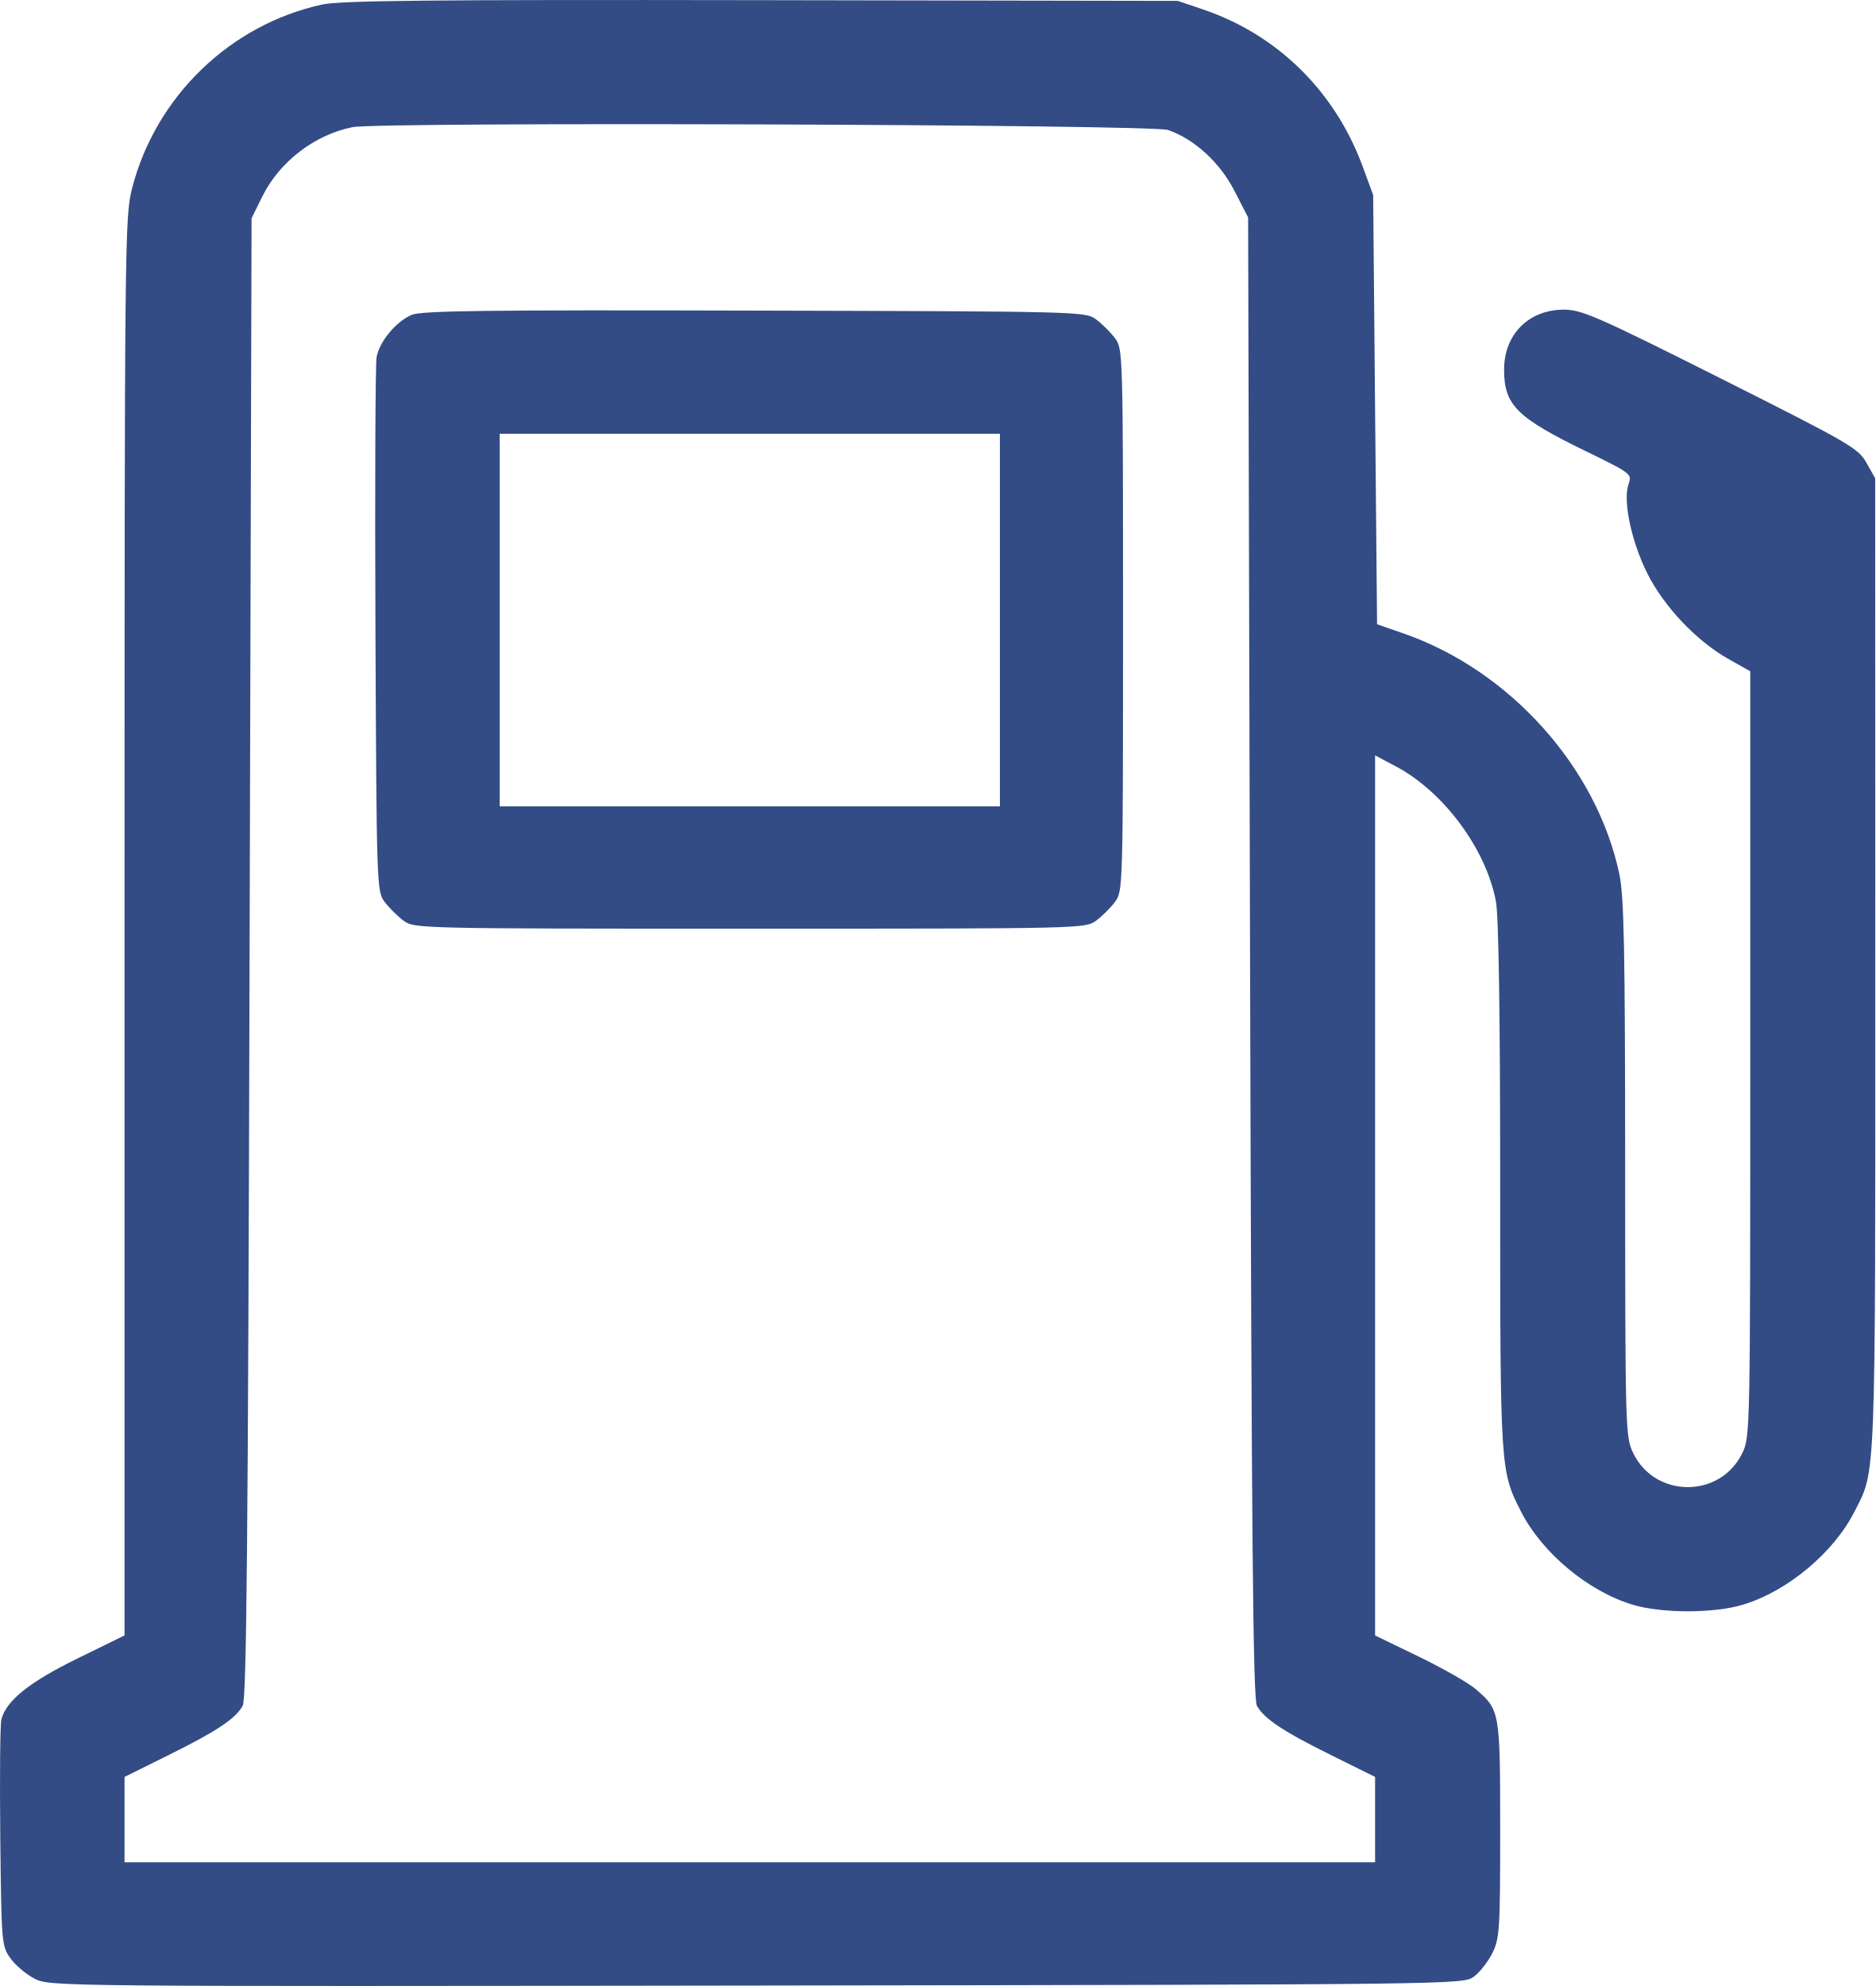
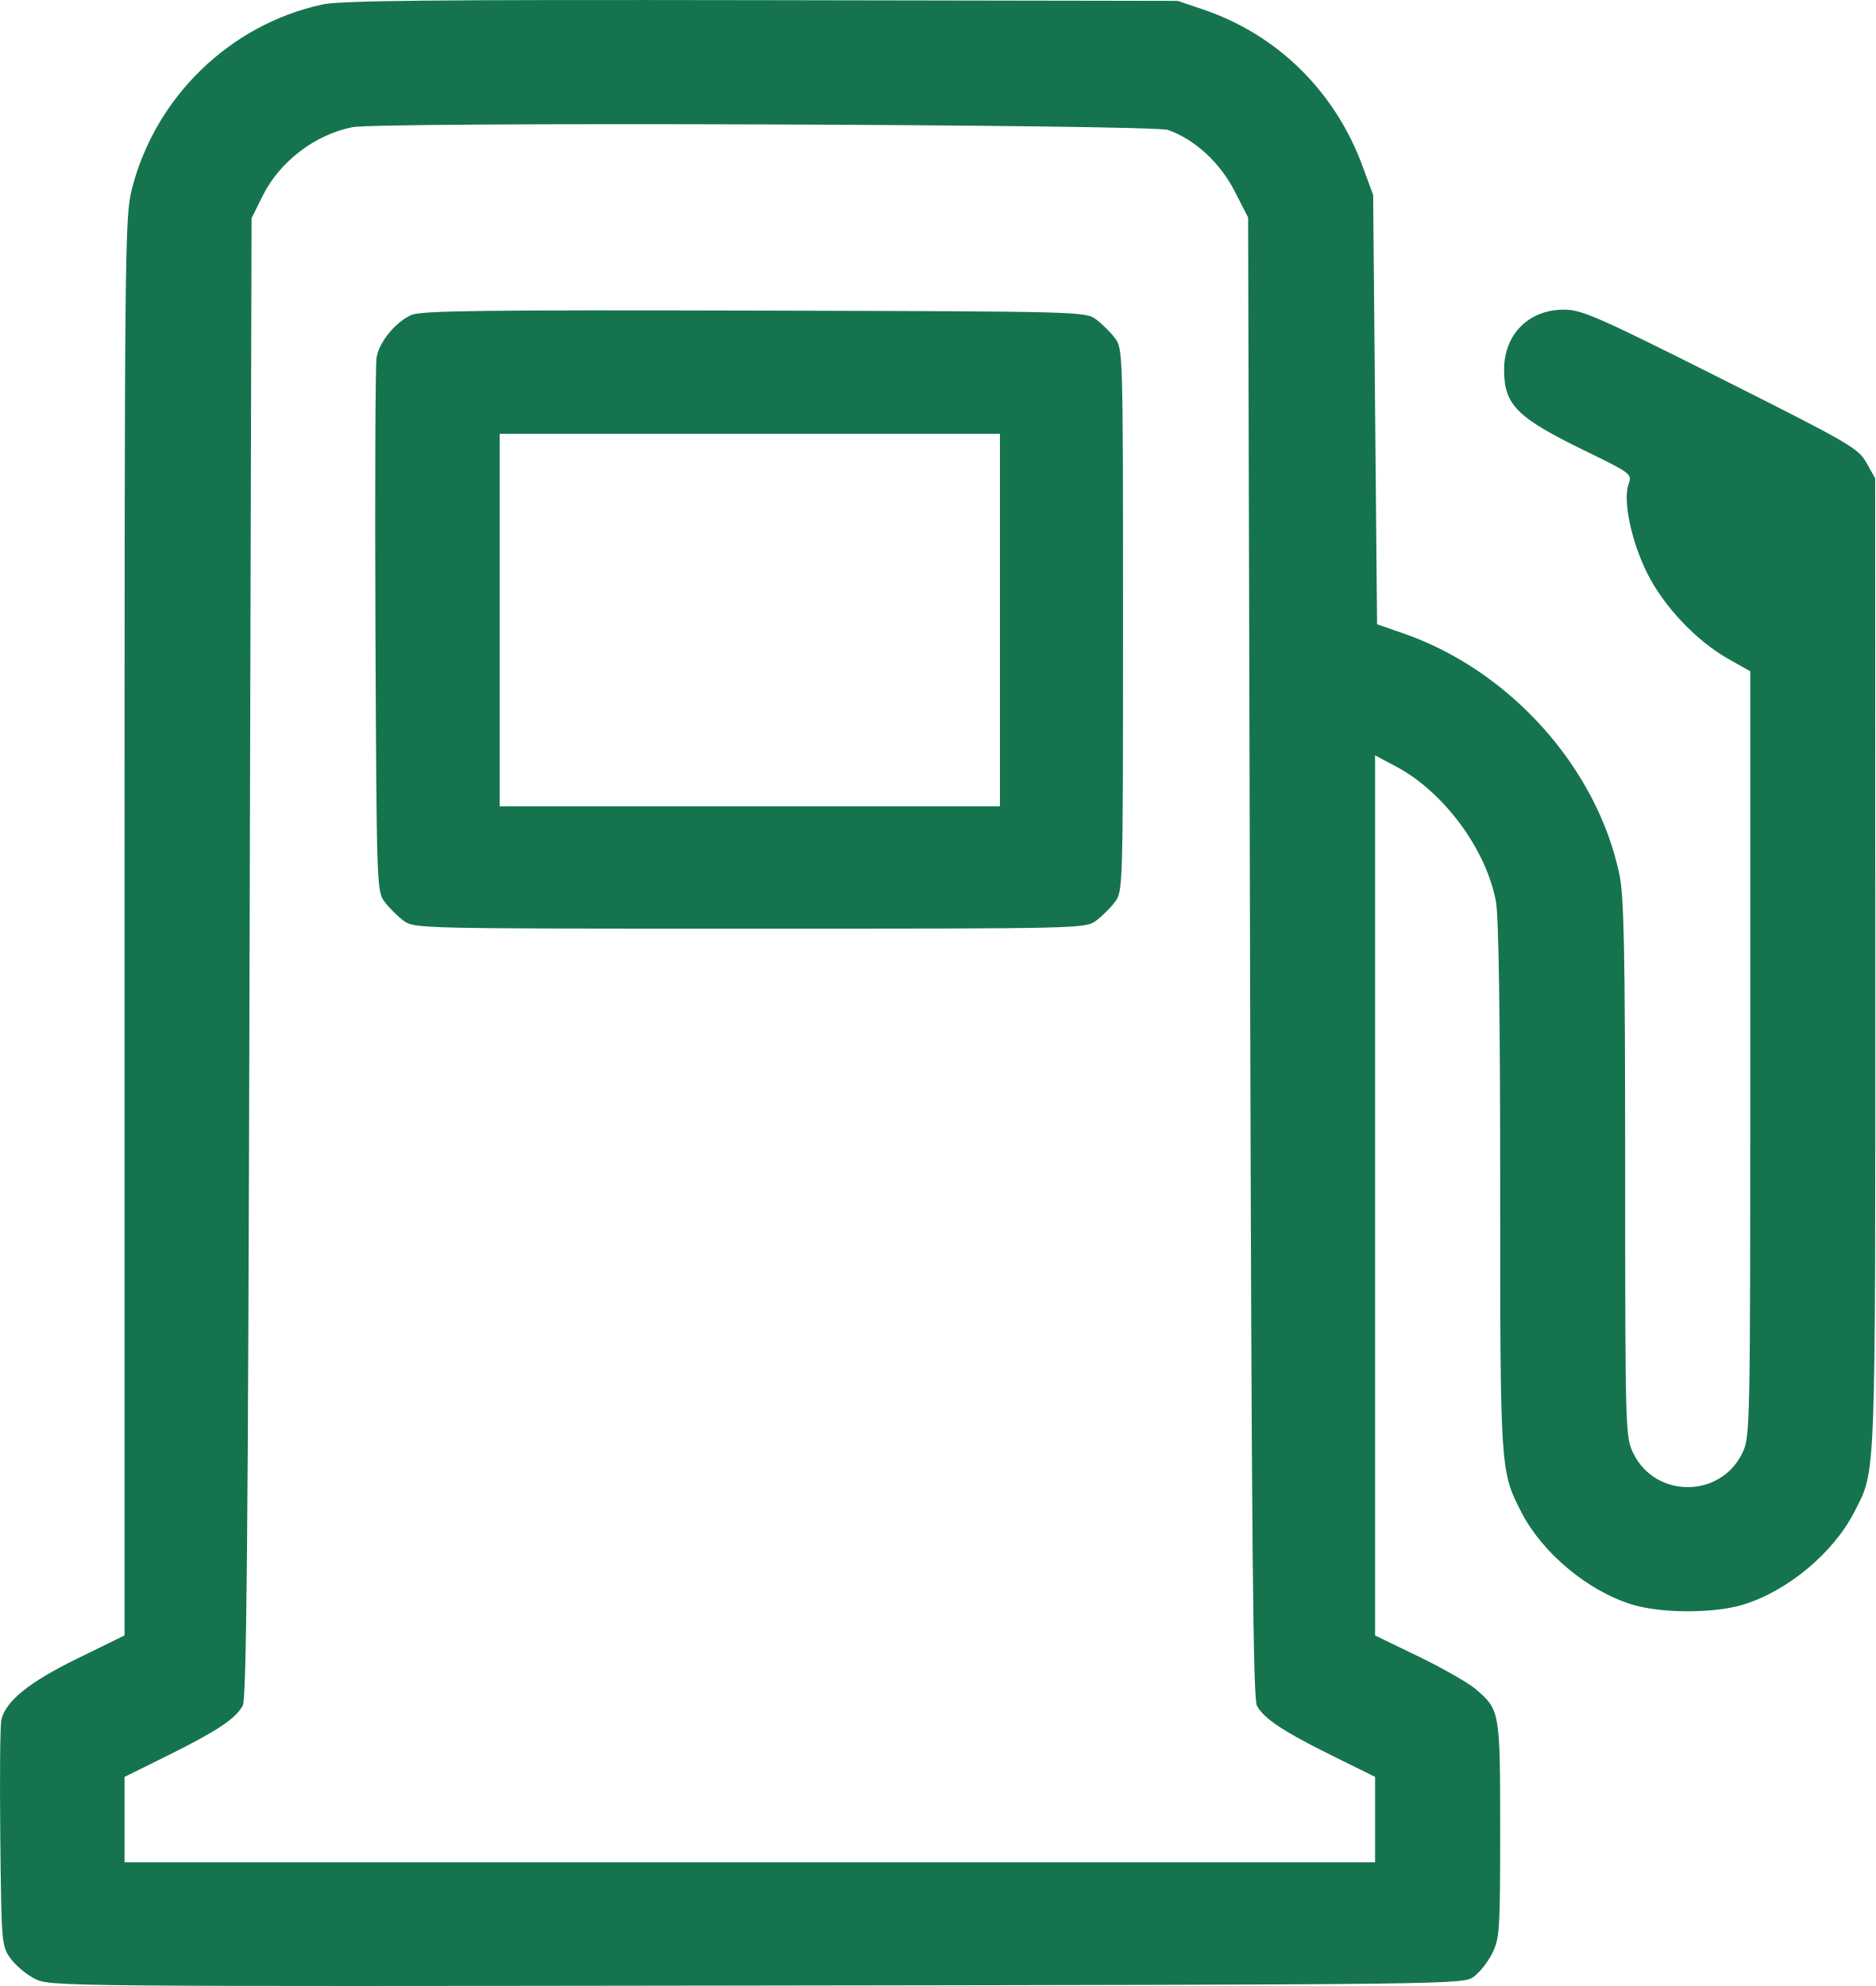
<svg xmlns="http://www.w3.org/2000/svg" width="34" height="36" viewBox="0 0 34 36" fill="none">
-   <path fill-rule="evenodd" clip-rule="evenodd" d="M5.836 0.083C4.169 0.449 2.823 1.751 2.395 3.412C2.262 3.928 2.258 4.325 2.258 16.794V29.645L1.401 30.065C0.533 30.49 0.11 30.829 0.025 31.169C0.002 31.258 -0.006 32.216 0.005 33.3C0.026 35.235 0.029 35.274 0.191 35.501C0.282 35.627 0.481 35.794 0.633 35.87C0.905 36.008 1.061 36.01 13.717 35.992C26.399 35.974 26.528 35.972 26.719 35.833C26.826 35.756 26.977 35.564 27.056 35.406C27.189 35.14 27.199 34.983 27.199 33.169C27.199 31.021 27.194 30.995 26.756 30.619C26.625 30.506 26.161 30.242 25.725 30.03L24.931 29.646V21.67V13.693L25.303 13.89C26.172 14.348 26.945 15.391 27.122 16.342C27.172 16.611 27.199 18.399 27.199 21.511C27.199 26.645 27.2 26.664 27.581 27.408C27.96 28.149 28.793 28.844 29.596 29.087C30.125 29.248 31.074 29.248 31.604 29.087C32.407 28.844 33.24 28.149 33.619 27.408C34.015 26.633 34.001 27.006 34 17.47L33.998 8.671L33.84 8.389C33.691 8.124 33.538 8.036 31.202 6.862C28.99 5.751 28.684 5.616 28.367 5.613C27.723 5.607 27.27 6.056 27.27 6.701C27.27 7.34 27.497 7.568 28.738 8.172C29.581 8.583 29.591 8.591 29.526 8.777C29.422 9.075 29.575 9.806 29.862 10.385C30.163 10.992 30.76 11.622 31.342 11.948L31.733 12.168V19.105C31.733 25.978 31.732 26.045 31.587 26.344C31.188 27.161 30.011 27.161 29.613 26.344C29.469 26.048 29.466 25.953 29.465 21.192C29.464 17.211 29.445 16.253 29.36 15.848C28.953 13.912 27.374 12.151 25.445 11.482L24.967 11.316L24.931 7.425L24.896 3.534L24.706 3.018C24.205 1.656 23.163 0.63 21.814 0.172L21.353 0.016L13.807 0.003C7.766 -0.007 6.176 0.009 5.836 0.083ZM21.176 2.356C21.657 2.523 22.115 2.943 22.381 3.459L22.629 3.942L22.664 17.354C22.692 27.979 22.718 30.799 22.789 30.922C22.926 31.16 23.262 31.383 24.134 31.815L24.931 32.21V32.984V33.757H13.595H2.258V32.984V32.21L3.055 31.815C3.927 31.383 4.263 31.16 4.4 30.922C4.471 30.799 4.497 27.981 4.525 17.361L4.561 3.956L4.758 3.558C5.068 2.931 5.706 2.441 6.392 2.305C6.888 2.206 20.883 2.255 21.176 2.356ZM7.462 5.708C7.177 5.832 6.879 6.192 6.828 6.474C6.805 6.599 6.796 8.828 6.807 11.428C6.828 16.076 6.83 16.158 6.974 16.349C7.055 16.456 7.208 16.609 7.316 16.689C7.51 16.832 7.561 16.834 13.595 16.834C19.628 16.834 19.679 16.832 19.873 16.689C19.981 16.609 20.135 16.456 20.215 16.349C20.36 16.157 20.361 16.094 20.361 11.239C20.361 6.384 20.36 6.322 20.215 6.13C20.135 6.023 19.981 5.87 19.873 5.79C19.68 5.647 19.615 5.645 13.678 5.63C8.798 5.617 7.638 5.632 7.462 5.708ZM18.129 11.239V14.617H13.595H9.06V11.239V7.862H13.595H18.129V11.239Z" fill="#334C85" />
+   <path fill-rule="evenodd" clip-rule="evenodd" d="M5.836 0.083C4.169 0.449 2.823 1.751 2.395 3.412C2.262 3.928 2.258 4.325 2.258 16.794V29.645L1.401 30.065C0.533 30.49 0.11 30.829 0.025 31.169C0.002 31.258 -0.006 32.216 0.005 33.3C0.026 35.235 0.029 35.274 0.191 35.501C0.282 35.627 0.481 35.794 0.633 35.87C0.905 36.008 1.061 36.01 13.717 35.992C26.399 35.974 26.528 35.972 26.719 35.833C26.826 35.756 26.977 35.564 27.056 35.406C27.189 35.14 27.199 34.983 27.199 33.169C27.199 31.021 27.194 30.995 26.756 30.619C26.625 30.506 26.161 30.242 25.725 30.03L24.931 29.646V21.67V13.693L25.303 13.89C26.172 14.348 26.945 15.391 27.122 16.342C27.172 16.611 27.199 18.399 27.199 21.511C27.199 26.645 27.2 26.664 27.581 27.408C27.96 28.149 28.793 28.844 29.596 29.087C30.125 29.248 31.074 29.248 31.604 29.087C32.407 28.844 33.24 28.149 33.619 27.408C34.015 26.633 34.001 27.006 34 17.47L33.998 8.671L33.84 8.389C33.691 8.124 33.538 8.036 31.202 6.862C28.99 5.751 28.684 5.616 28.367 5.613C27.723 5.607 27.27 6.056 27.27 6.701C27.27 7.34 27.497 7.568 28.738 8.172C29.581 8.583 29.591 8.591 29.526 8.777C29.422 9.075 29.575 9.806 29.862 10.385C30.163 10.992 30.76 11.622 31.342 11.948L31.733 12.168V19.105C31.733 25.978 31.732 26.045 31.587 26.344C31.188 27.161 30.011 27.161 29.613 26.344C29.469 26.048 29.466 25.953 29.465 21.192C29.464 17.211 29.445 16.253 29.36 15.848C28.953 13.912 27.374 12.151 25.445 11.482L24.967 11.316L24.931 7.425L24.896 3.534L24.706 3.018C24.205 1.656 23.163 0.63 21.814 0.172L21.353 0.016L13.807 0.003C7.766 -0.007 6.176 0.009 5.836 0.083ZM21.176 2.356C21.657 2.523 22.115 2.943 22.381 3.459L22.629 3.942L22.664 17.354C22.692 27.979 22.718 30.799 22.789 30.922C22.926 31.16 23.262 31.383 24.134 31.815L24.931 32.21V32.984V33.757H13.595H2.258V32.984V32.21L3.055 31.815C3.927 31.383 4.263 31.16 4.4 30.922C4.471 30.799 4.497 27.981 4.525 17.361L4.561 3.956L4.758 3.558C5.068 2.931 5.706 2.441 6.392 2.305C6.888 2.206 20.883 2.255 21.176 2.356ZM7.462 5.708C7.177 5.832 6.879 6.192 6.828 6.474C6.805 6.599 6.796 8.828 6.807 11.428C6.828 16.076 6.83 16.158 6.974 16.349C7.055 16.456 7.208 16.609 7.316 16.689C7.51 16.832 7.561 16.834 13.595 16.834C19.628 16.834 19.679 16.832 19.873 16.689C19.981 16.609 20.135 16.456 20.215 16.349C20.36 16.157 20.361 16.094 20.361 11.239C20.361 6.384 20.36 6.322 20.215 6.13C20.135 6.023 19.981 5.87 19.873 5.79C19.68 5.647 19.615 5.645 13.678 5.63C8.798 5.617 7.638 5.632 7.462 5.708ZM18.129 11.239V14.617H13.595H9.06V11.239V7.862H13.595H18.129V11.239Z" fill="#15744e" />
</svg>
